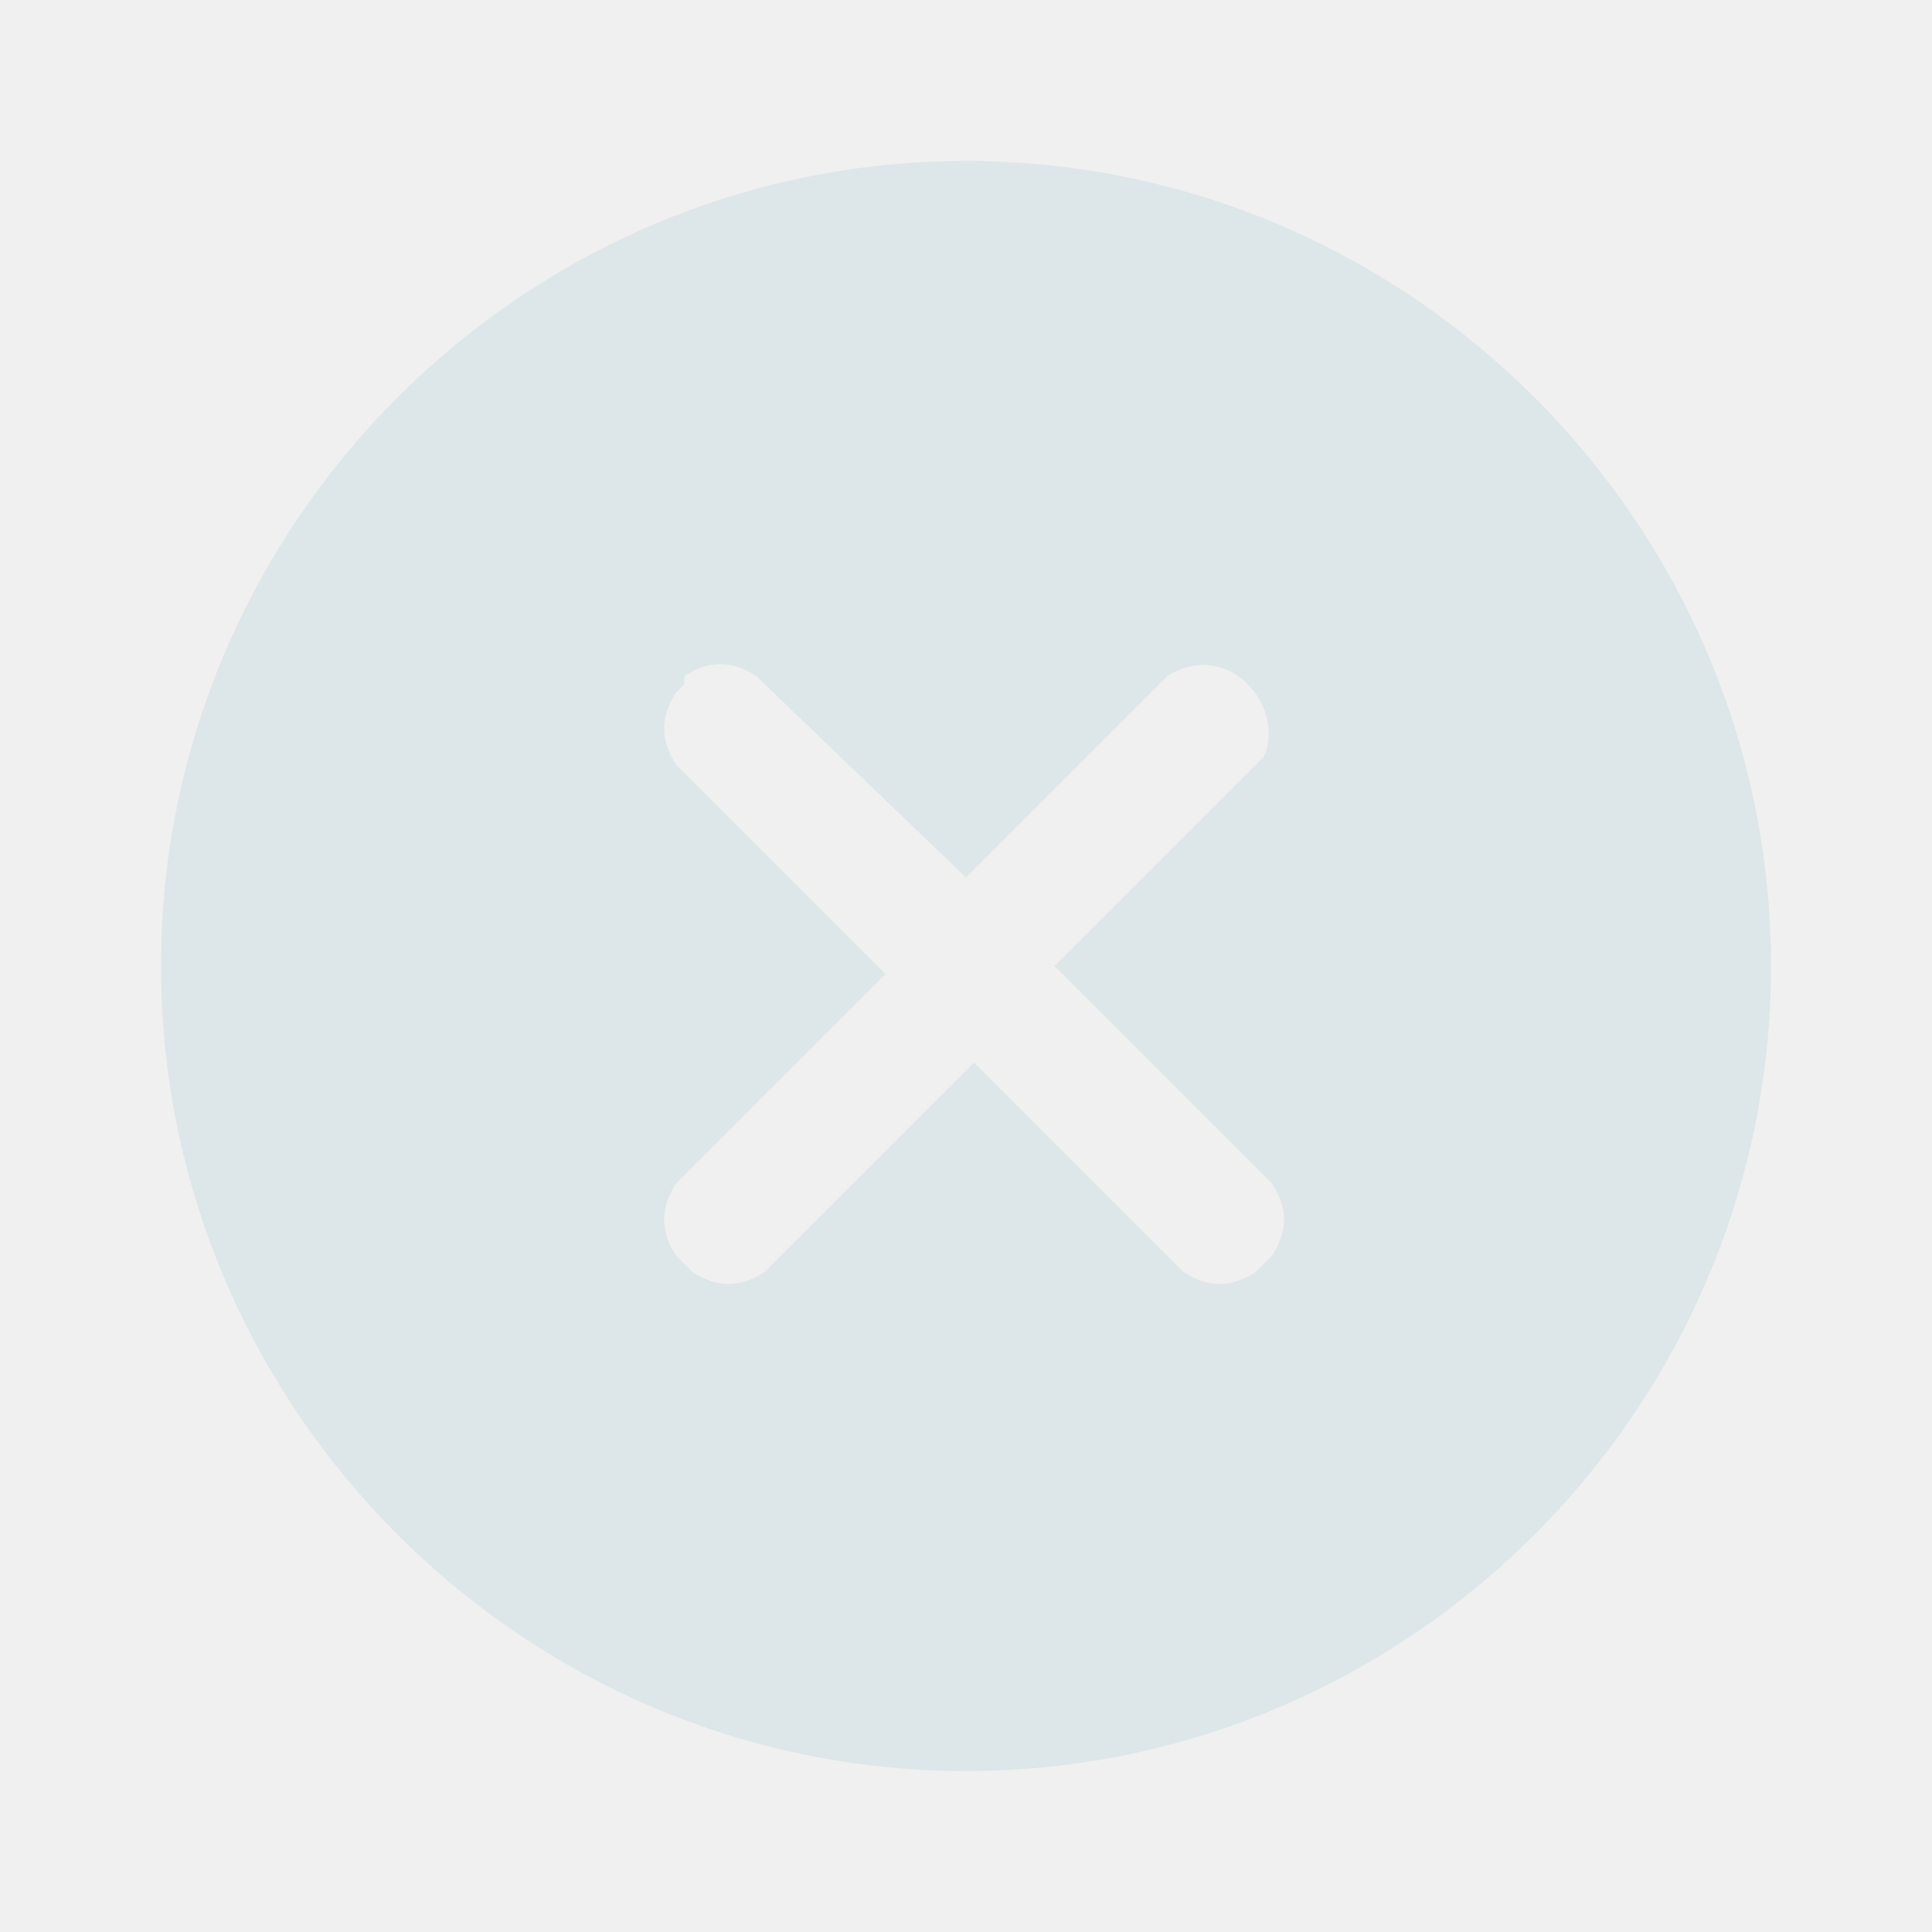
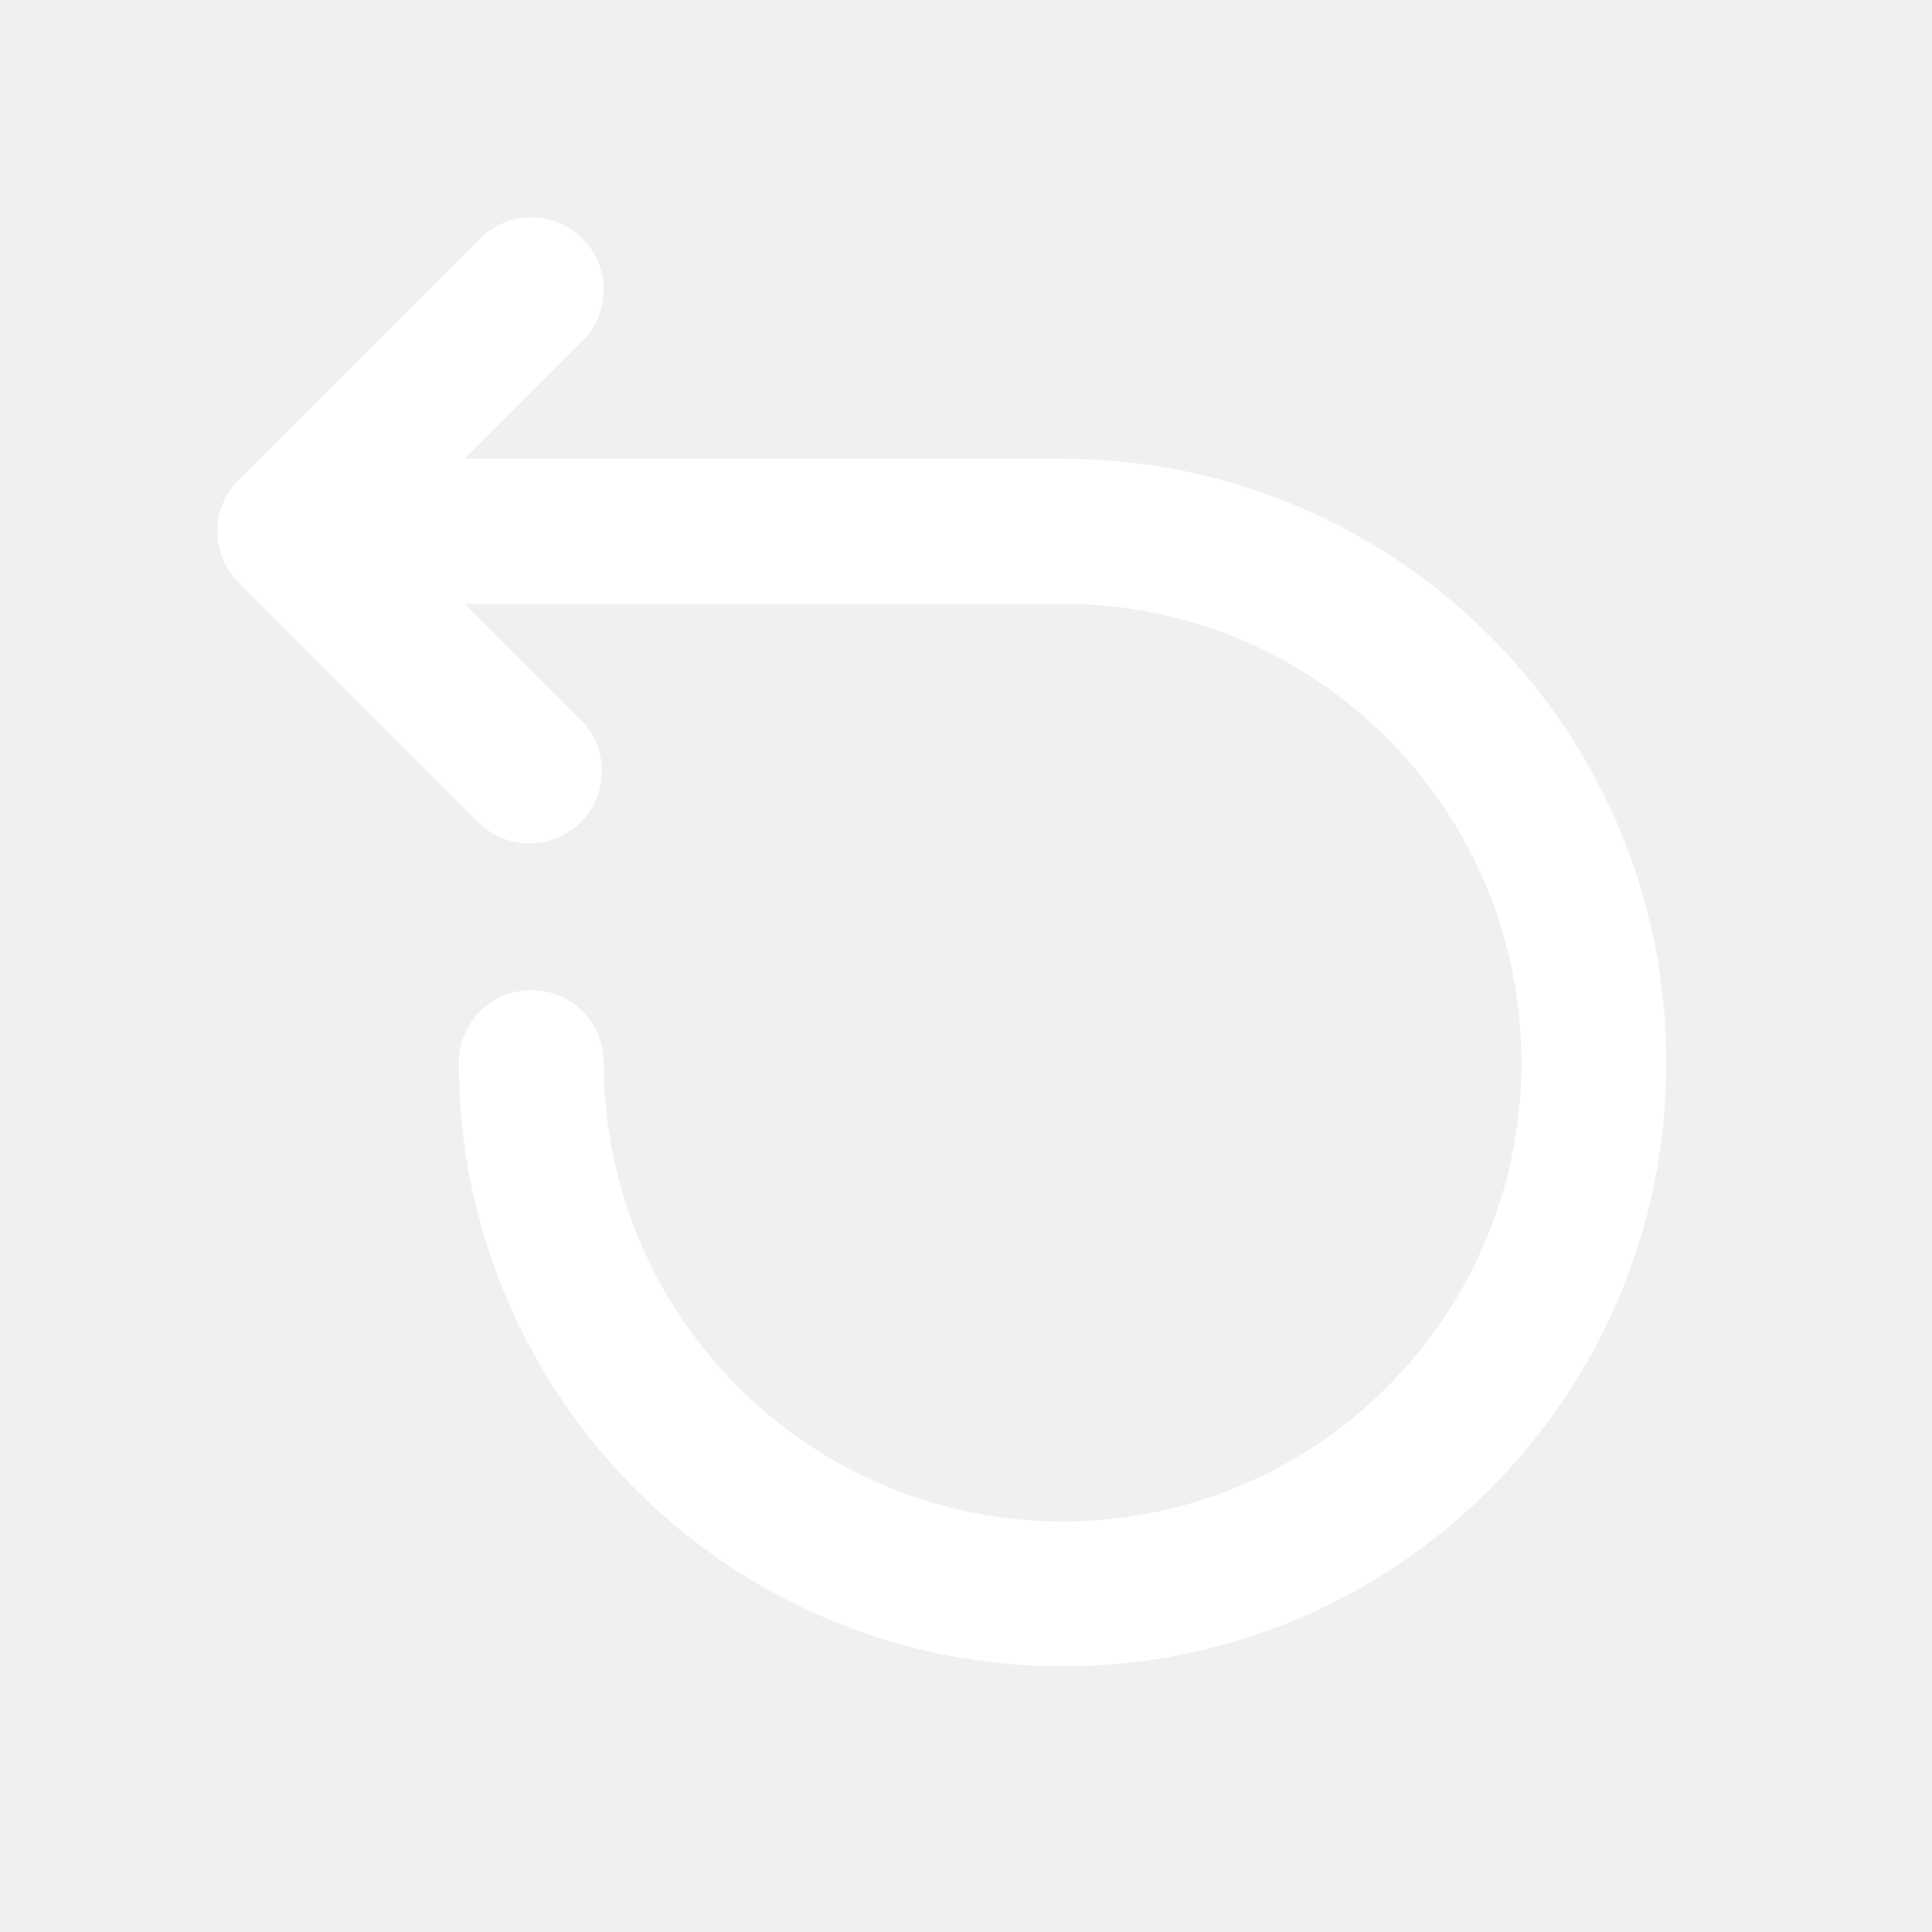
- <svg xmlns="http://www.w3.org/2000/svg" version="1.1" id="Layer_1" x="0px" y="0px" viewBox="0 0 24 24" style="enable-background:new 0 0 24 24;" xml:space="preserve">
-   <style type="text/css">
- 	.st0{fill:#DDE6E8;}
- </style>
-   <path class="st0" d="M12,2c5.5,0,10,4.5,10,10s-4.5,10-10,10S2,17.5,2,12S6.5,2,12,2z M15.5,8.5L15.5,8.5c-0.3-0.3-0.7-0.3-1-0.1  l-0.1,0.1L12,10.9L9.5,8.5L9.4,8.4c-0.3-0.2-0.6-0.2-0.9,0L8.5,8.5L8.4,8.6c-0.2,0.3-0.2,0.6,0,0.9l0.1,0.1l2.5,2.5l-2.5,2.5  l-0.1,0.1c-0.2,0.3-0.2,0.6,0,0.9l0.1,0.1l0.1,0.1c0.3,0.2,0.6,0.2,0.9,0l0.1-0.1l2.5-2.5l2.5,2.5l0.1,0.1c0.3,0.2,0.6,0.2,0.9,0  l0.1-0.1l0.1-0.1c0.2-0.3,0.2-0.6,0-0.9l-0.1-0.1L13.1,12l2.5-2.5l0.1-0.1C15.8,9.2,15.8,8.8,15.5,8.5L15.5,8.5L15.5,8.5  C15.4,8.4,15.5,8.5,15.5,8.5z" />
+ <svg xmlns="http://www.w3.org/2000/svg" width="24" height="24" preserveAspectRatio="xMidYMid meet" viewBox="0 0 20 20" style="-ms-transform: rotate(360deg); -webkit-transform: rotate(360deg); transform: rotate(360deg);">
+   <path fill="white" d="M6.03 2.47a.75.75 0 0 1 0 1.06L4.81 4.75H11A6.25 6.25 0 1 1 4.75 11a.75.75 0 0 1 1.5 0A4.75 4.75 0 1 0 11 6.25H4.81l1.22 1.22a.75.75 0 0 1-1.06 1.06l-2.5-2.5a.75.75 0 0 1 0-1.06l2.5-2.5a.75.75 0 0 1 1.06 0Z" />
</svg>
